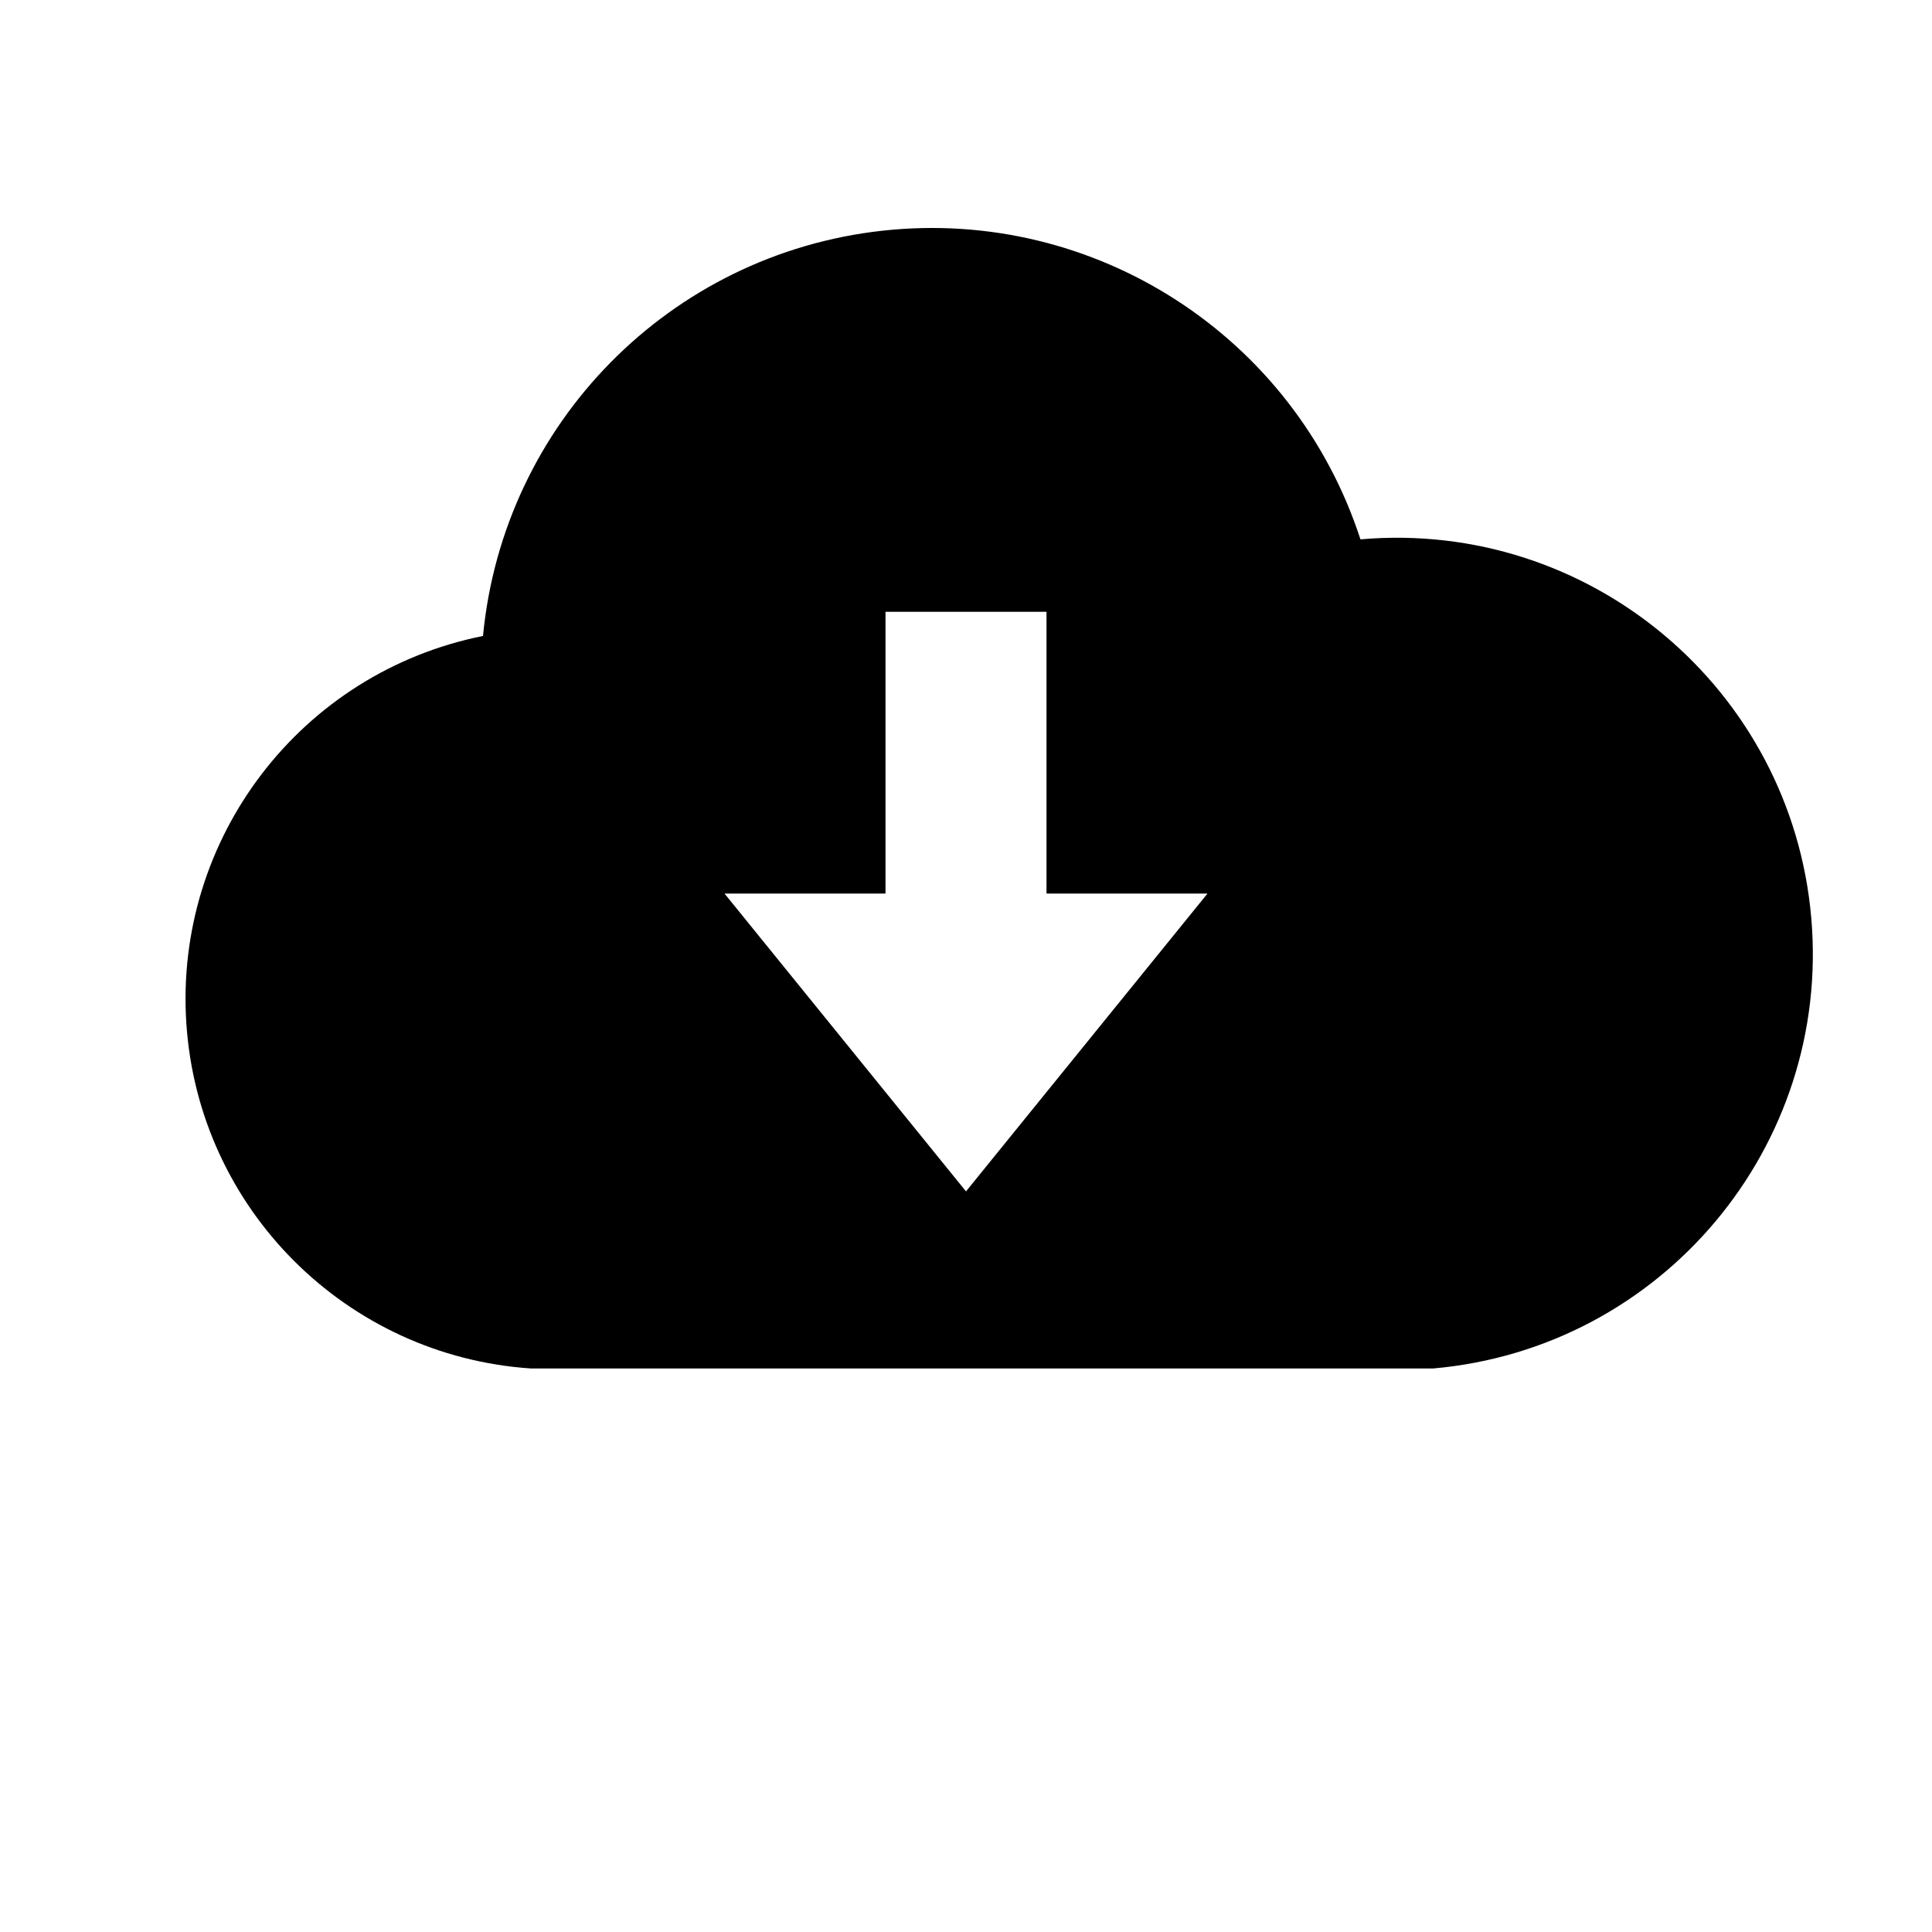
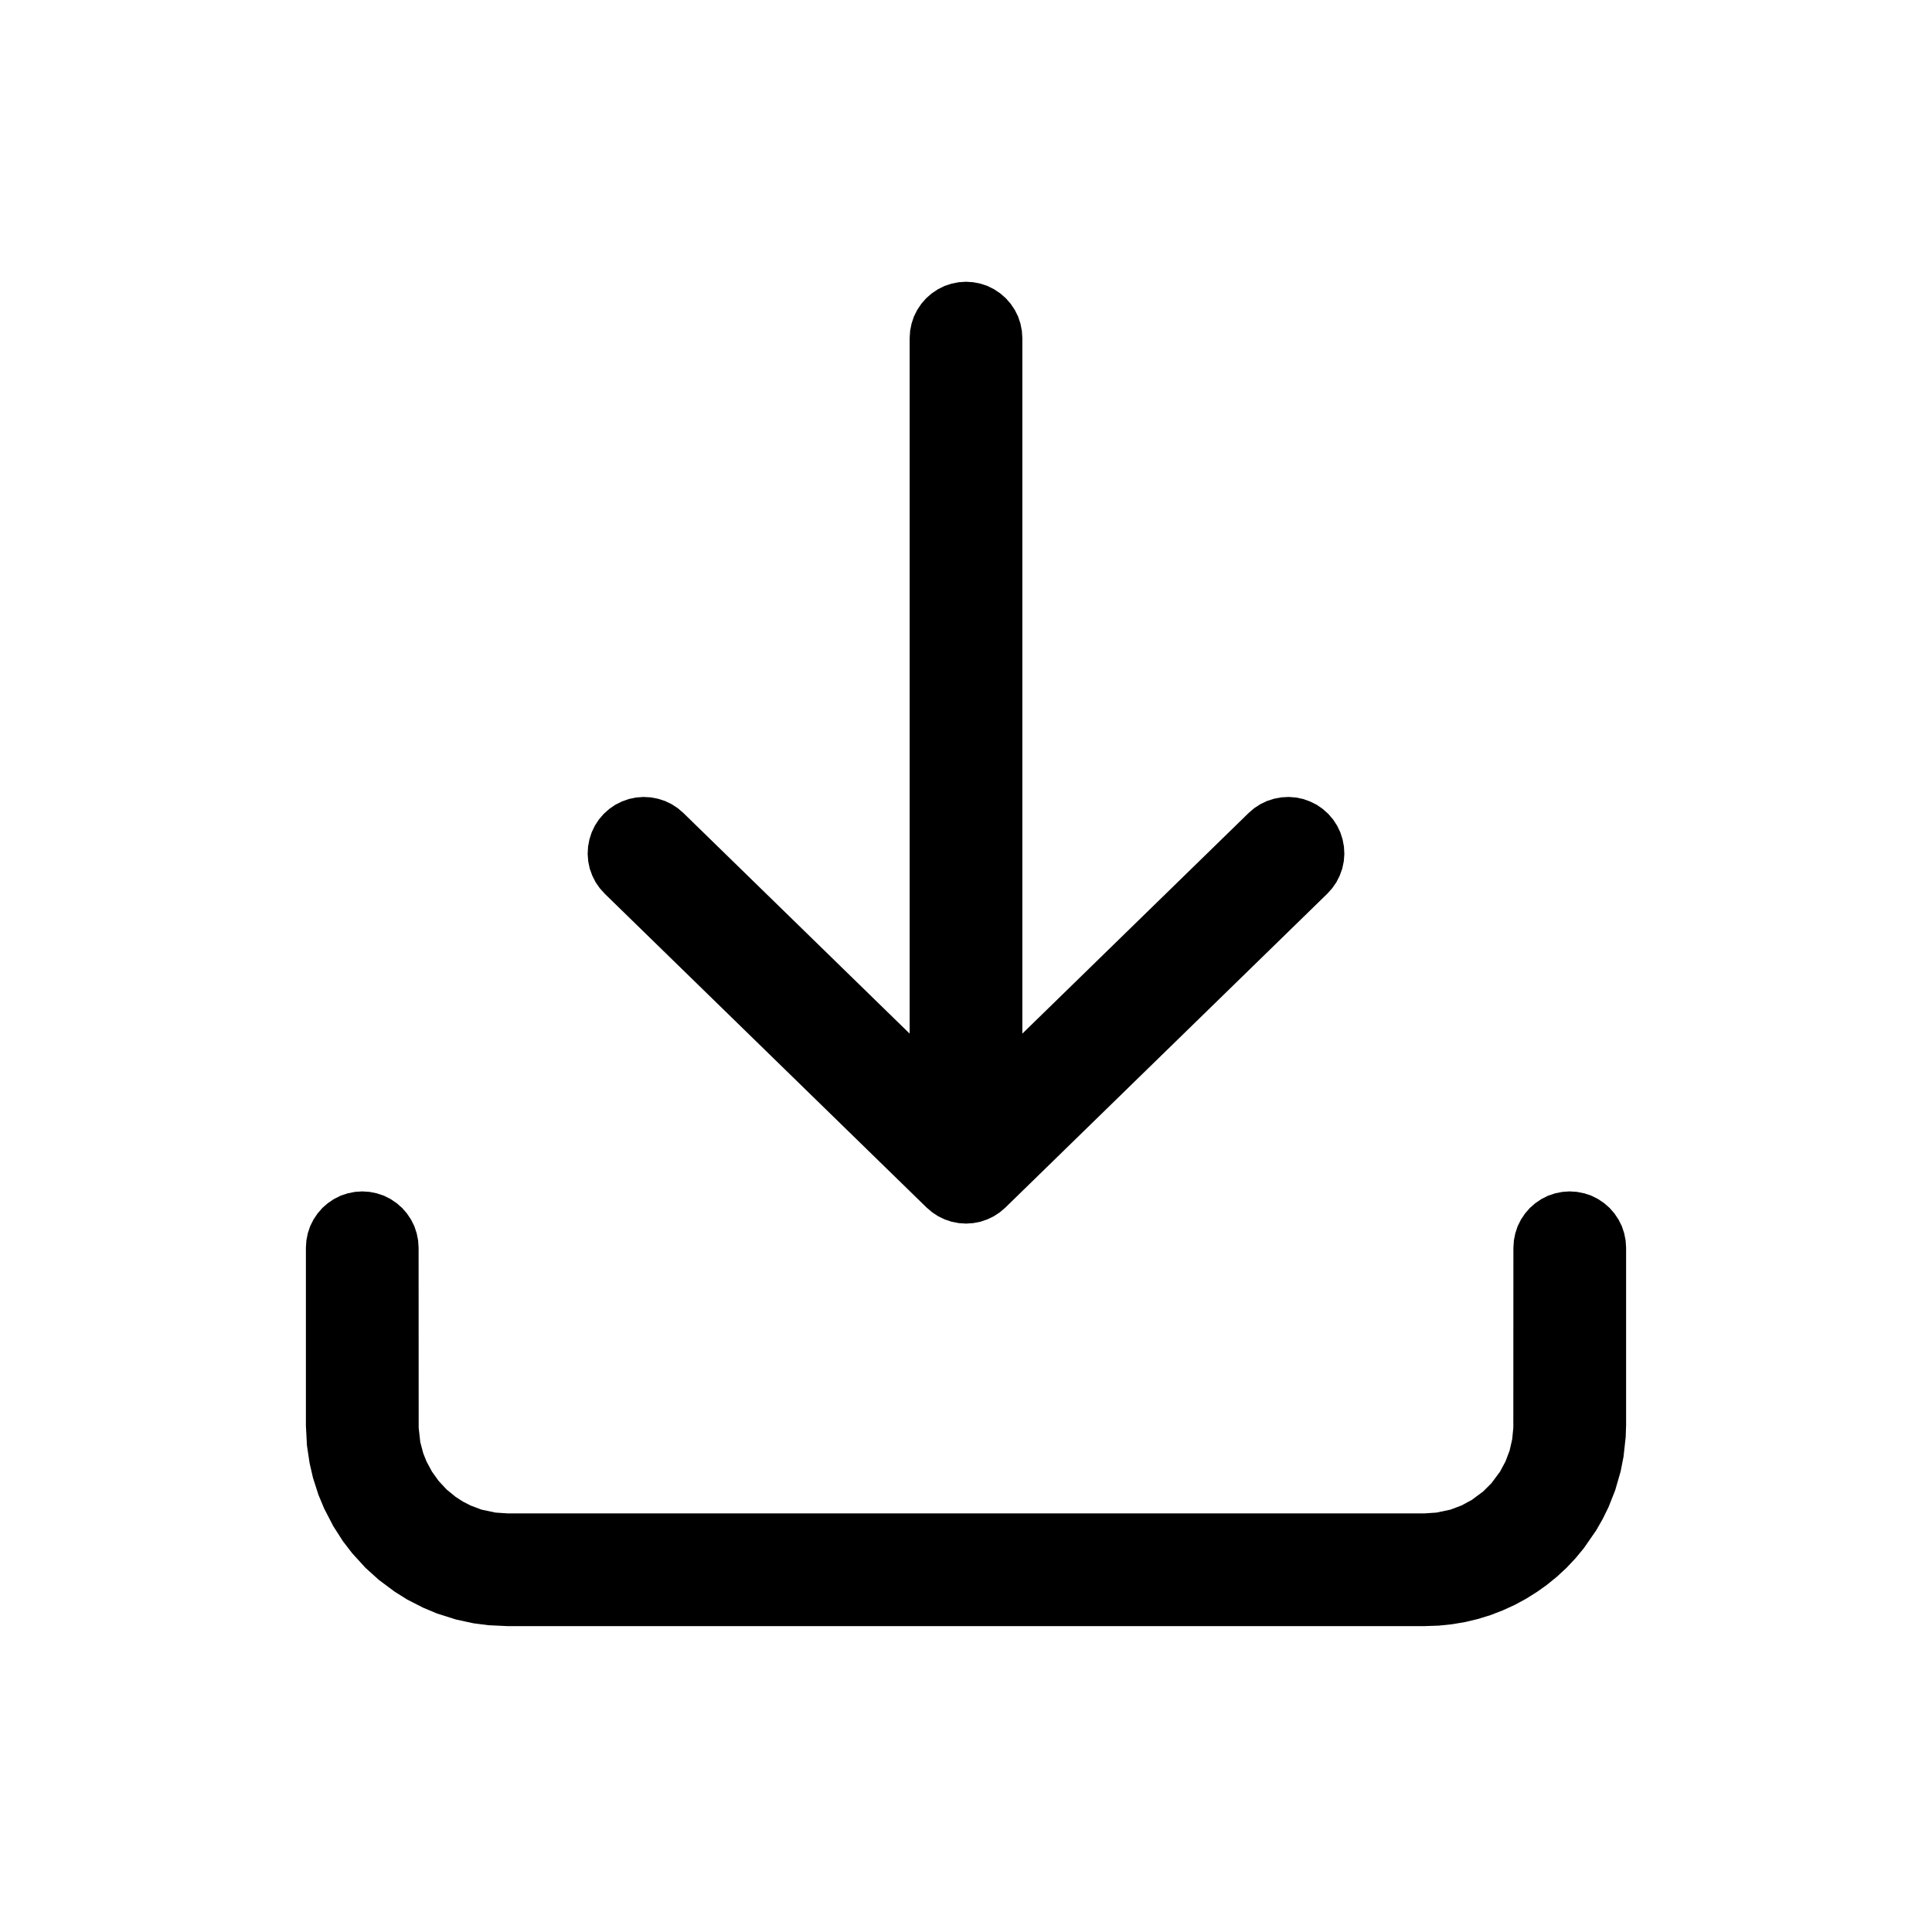
- <svg xmlns="http://www.w3.org/2000/svg" viewBox="0 0 24 24" width="24" height="24" fill="#000000">
-   <path fill-rule="evenodd" clip-rule="evenodd" d="M6.6 17A4.6 4.6 0 0 1 6 7.9 5.6 5.6 0 0 1 16.9 6.7 4.3 4.3 0 0 1 17.8 17ZM11 7.6v3.5H9L12 14.8l3-3.7h-2V7.6Z" />
+ <svg xmlns="http://www.w3.org/2000/svg" viewBox="0 0 24 24" width="24" height="24">
+   <path fill="#000000" fill-rule="evenodd" d="M12.700 4.200L12.694 4.109L12.676 4.019L12.647 3.932L12.606 3.850L12.555 3.774L12.495 3.705L12.426 3.645L12.350 3.594L12.268 3.553L12.181 3.524L12.091 3.506L12.000 3.500L11.909 3.506L11.819 3.524L11.732 3.553L11.650 3.594L11.574 3.645L11.505 3.705L11.445 3.774L11.394 3.850L11.353 3.932L11.324 4.019L11.306 4.109L11.300 4.200L11.300 12.840L8.489 10.099L8.419 10.039L8.342 9.989L8.260 9.950L8.173 9.922L8.083 9.905L7.991 9.900L7.900 9.907L7.810 9.926L7.724 9.957L7.642 9.998L7.567 10.050L7.499 10.111L7.439 10.181L7.389 10.258L7.350 10.340L7.322 10.427L7.305 10.517L7.300 10.609L7.307 10.700L7.326 10.790L7.357 10.876L7.398 10.958L7.450 11.033L7.511 11.101L11.511 15.001L11.580 15.060L11.655 15.109L11.736 15.148L11.822 15.177L11.910 15.194L12.000 15.200L12.090 15.194L12.178 15.177L12.264 15.148L12.345 15.109L12.420 15.060L12.489 15.001L16.489 11.101L16.550 11.033L16.602 10.958L16.643 10.876L16.674 10.790L16.693 10.700L16.700 10.609L16.695 10.517L16.678 10.427L16.650 10.340L16.611 10.258L16.561 10.181L16.501 10.111L16.433 10.050L16.358 9.998L16.276 9.957L16.190 9.926L16.100 9.907L16.009 9.900L15.917 9.905L15.827 9.922L15.740 9.950L15.658 9.989L15.581 10.039L15.511 10.099L12.700 12.840ZM3.800 17.711L3.813 17.956L3.846 18.176L3.888 18.358L3.956 18.570L4.028 18.742L4.141 18.960L4.261 19.147L4.375 19.295L4.540 19.476L4.705 19.625L4.902 19.772L5.060 19.871L5.258 19.972L5.430 20.044L5.664 20.118L5.881 20.165L6.066 20.189L6.300 20.200L17.700 20.200L17.875 20.194L18.038 20.177L18.199 20.150L18.358 20.112L18.514 20.064L18.667 20.005L18.816 19.937L18.960 19.859L19.098 19.772L19.213 19.690L19.340 19.587L19.460 19.476L19.572 19.357L19.676 19.231L19.829 19.010L19.910 18.868L19.982 18.721L20.064 18.514L20.132 18.279L20.168 18.096L20.195 17.852L20.200 17.700L20.200 15.500L20.194 15.409L20.176 15.319L20.147 15.232L20.106 15.150L20.055 15.074L19.995 15.005L19.926 14.945L19.850 14.894L19.768 14.853L19.681 14.824L19.591 14.806L19.500 14.800L19.409 14.806L19.319 14.824L19.232 14.853L19.150 14.894L19.074 14.945L19.005 15.005L18.945 15.074L18.894 15.150L18.853 15.232L18.824 15.319L18.806 15.409L18.800 15.500L18.799 17.736L18.785 17.879L18.753 18.019L18.702 18.154L18.634 18.281L18.527 18.425L18.425 18.527L18.281 18.634L18.154 18.702L18.019 18.753L17.844 18.790L17.694 18.800L6.306 18.800L6.156 18.790L5.981 18.753L5.846 18.702L5.750 18.653L5.659 18.594L5.548 18.503L5.450 18.398L5.366 18.281L5.298 18.154L5.258 18.054L5.221 17.915L5.201 17.736L5.200 15.500L5.194 15.409L5.176 15.319L5.147 15.232L5.106 15.150L5.055 15.074L4.995 15.005L4.926 14.945L4.850 14.894L4.768 14.853L4.681 14.824L4.591 14.806L4.500 14.800L4.409 14.806L4.319 14.824L4.232 14.853L4.150 14.894L4.074 14.945L4.005 15.005L3.945 15.074L3.894 15.150L3.853 15.232L3.824 15.319L3.806 15.409L3.800 15.500Z" />
</svg>
